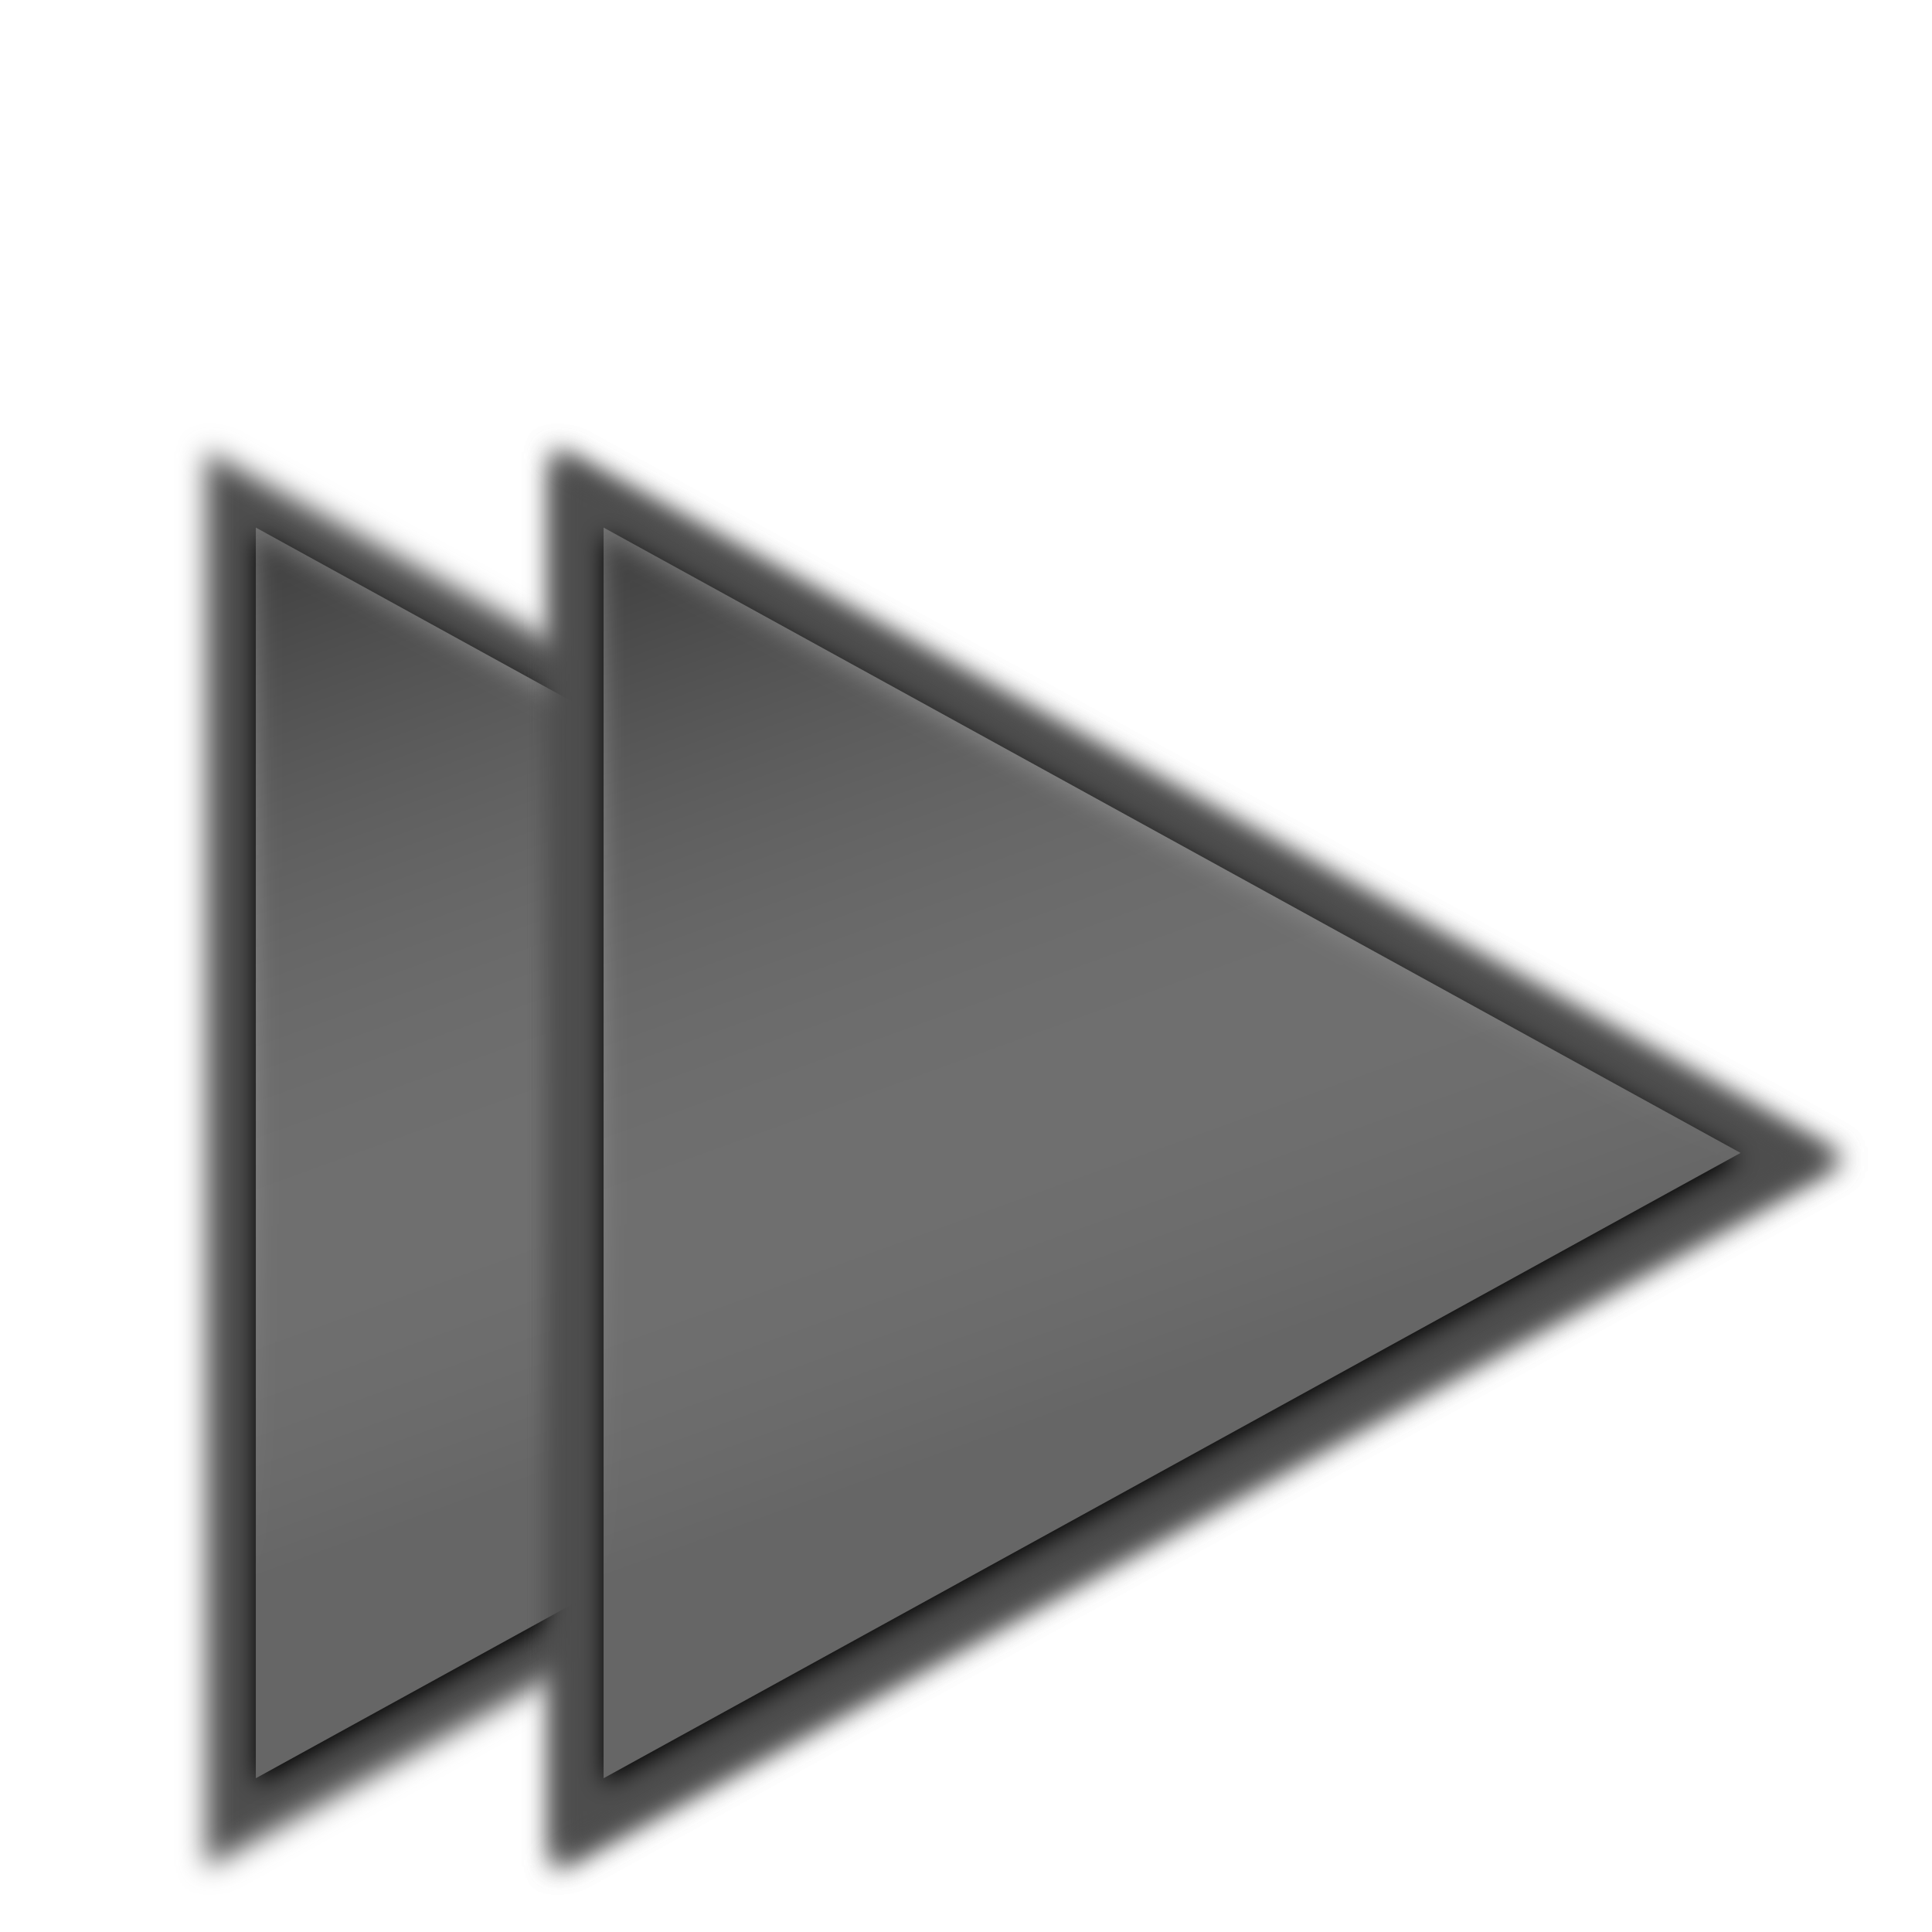
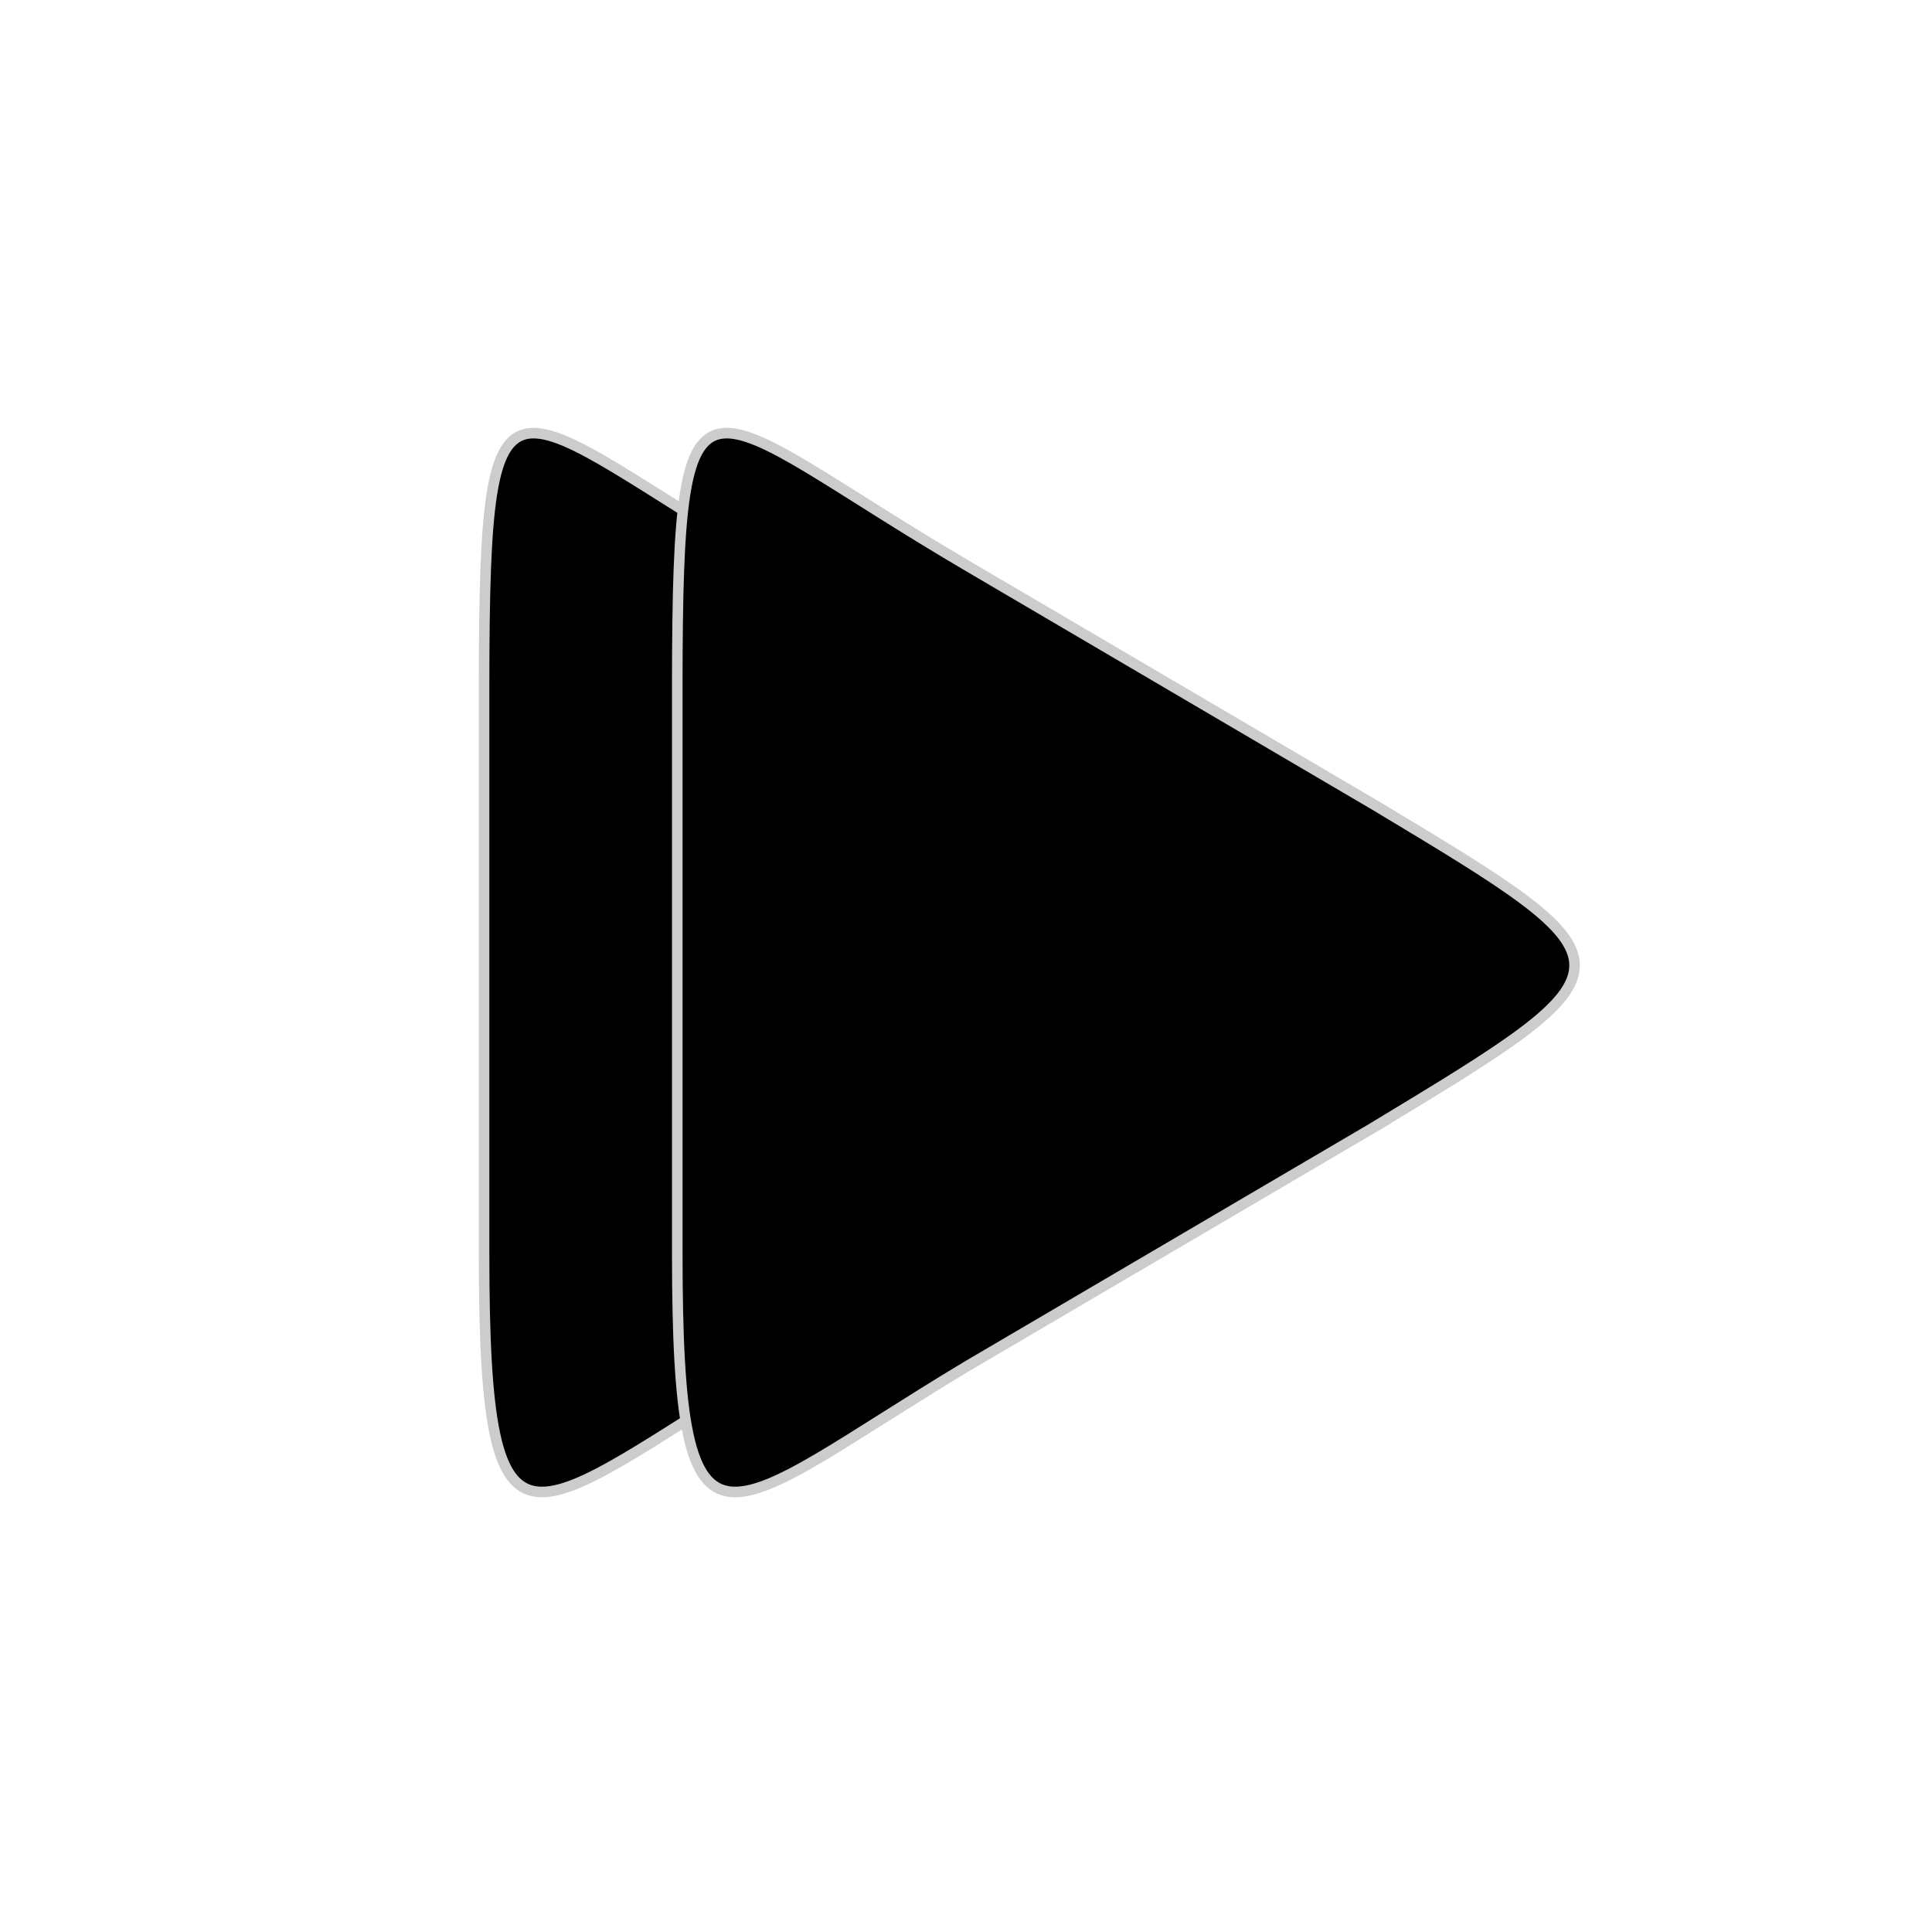
- <svg xmlns="http://www.w3.org/2000/svg" xmlns:xlink="http://www.w3.org/1999/xlink" width="300" height="300" viewBox="0 0 300 300" id="svg2" version="1.1">
-   <defs id="defs4">
-     <linearGradient id="linearGradient4176">
-       <stop style="stop-color:#666666;stop-opacity:1" offset="0" id="stop4178" />
-       <stop style="stop-color:#f9f9f9;stop-opacity:0.2" offset="1" id="stop4180" />
-     </linearGradient>
-     <filter style="color-interpolation-filters:sRGB" id="filter4146" x="-0.025" width="1.05" y="-0.023" height="1.046">
-       <feGaussianBlur stdDeviation="2.1" id="feGaussianBlur4148" />
-     </filter>
-     <filter style="color-interpolation-filters:sRGB" id="filter4166" x="-0.013" width="1.025" y="-0.011" height="1.023">
-       <feGaussianBlur stdDeviation="0.927" id="feGaussianBlur4168" />
-     </filter>
-     <linearGradient xlink:href="#linearGradient4176" id="linearGradient4179" gradientUnits="userSpaceOnUse" gradientTransform="translate(36,-0.9770891)" x1="111.465" y1="227.389" x2="55.468" y2="72.52" />
-     <linearGradient xlink:href="#linearGradient4176" id="linearGradient4181" gradientUnits="userSpaceOnUse" gradientTransform="translate(36,-0.9770891)" x1="111.465" y1="227.389" x2="55.468" y2="72.52" />
-     <linearGradient xlink:href="#linearGradient4176" id="linearGradient4212" gradientUnits="userSpaceOnUse" gradientTransform="translate(-18,-0.9770891)" x1="111.465" y1="227.389" x2="55.468" y2="72.52" />
-     <filter style="color-interpolation-filters:sRGB" id="filter4169" x="-0.025" width="1.05" y="-0.023" height="1.046">
-       <feGaussianBlur stdDeviation="1.854" id="feGaussianBlur4171" />
-     </filter>
-     <filter style="color-interpolation-filters:sRGB" id="filter4192" x="-0.025" width="1.05" y="-0.023" height="1.046">
-       <feGaussianBlur stdDeviation="1.854" id="feGaussianBlur4194" />
-     </filter>
-   </defs>
-   <g style="display:inline" id="g4197">
-     <path id="path4199" d="M 32,70 32,290 232,180 Z" style="fill:#4d4d4d;fill-rule:evenodd;stroke:none;stroke-width:1px;stroke-linecap:butt;stroke-linejoin:miter;stroke-opacity:1;filter:url(#filter4146)" />
-     <path style="fill:#{sdcol(clrIconRecInactive)};fill-rule:evenodd;stroke:none;stroke-width:1px;stroke-linecap:butt;stroke-linejoin:miter;stroke-opacity:{sdcol(clrIconRecInactive)};filter:url(#filter4192)" d="m 39.725,82.898 0,194.205 L 216.275,180 Z" id="path4201" />
-     <path id="path4203" d="m 39.725,81.92 0,194.205 176.55,-97.102 z" style="display:inline;fill:url(#linearGradient4212);fill-opacity:1;fill-rule:evenodd;stroke:none;stroke-width:1px;stroke-linecap:butt;stroke-linejoin:miter;stroke-opacity:1" />
+ <svg xmlns="http://www.w3.org/2000/svg" width="200" height="200" viewBox="0 0 200 200" id="svg2" version="1.1">
+   <defs id="defs4" />
+   <g id="layer2" style="display:inline" />
+   <g id="layer1" transform="translate(0,-852.3621)" style="display:inline">
+     <path style="opacity:1;fill:none;fill-opacity:1;stroke:#{sdcol(clrIconRecInactive)};stroke-width:13.555;stroke-linecap:round;stroke-linejoin:miter;stroke-miterlimit:4;stroke-dasharray:none;stroke-opacity:{sdopac(clrIconRecInactive)}" id="path4684" d="M 170.187,1010.074 A 90.868,90.845 0 0 1 42.338,1022.563 90.868,90.845 0 0 1 29.749,894.756 90.868,90.845 0 0 1 157.579,882.074 a 90.868,90.845 0 0 1 12.782,127.788" />
  </g>
-   <g id="g4154" style="display:inline">
-     <g id="g4173">
-       <path style="fill:#4d4d4d;fill-rule:evenodd;stroke:none;stroke-width:1px;stroke-linecap:butt;stroke-linejoin:miter;stroke-opacity:1;filter:url(#filter4146)" d="M 86,70 86,290 286,180 Z" id="path4148" />
-       <path id="path4150" d="m 93.725,82.898 0,194.205 L 270.275,180 Z" style="fill:#{sdcol(clrIconRecInactive)};fill-rule:evenodd;stroke:none;stroke-width:1px;stroke-linecap:butt;stroke-linejoin:miter;stroke-opacity:{sdopac(clrIconRecInactive)};filter:url(#filter4166)" />
-       <path style="display:inline;fill:url(#linearGradient4179);fill-opacity:1;fill-rule:evenodd;stroke:none;stroke-width:1px;stroke-linecap:butt;stroke-linejoin:miter;stroke-opacity:1" d="m 93.725,81.92 0,194.205 176.55,-97.102 z" id="path4152" />
-       <path id="path4157" d="M 86,70 86,290 286,180 Z" style="fill:#4d4d4d;fill-rule:evenodd;stroke:none;stroke-width:1px;stroke-linecap:butt;stroke-linejoin:miter;stroke-opacity:1;filter:url(#filter4146)" />
-       <path style="fill:#{sdcol(clrIconRecInactive)};fill-rule:evenodd;stroke:none;stroke-width:1px;stroke-linecap:butt;stroke-linejoin:miter;stroke-opacity:{sdopac(clrIconRecInactive)};filter:url(#filter4169)" d="m 93.725,82.898 0,194.205 L 270.275,180 Z" id="path4159" />
-       <path id="path4161" d="m 93.725,81.92 0,194.205 176.55,-97.102 z" style="display:inline;fill:url(#linearGradient4181);fill-opacity:1;fill-rule:evenodd;stroke:none;stroke-width:1px;stroke-linecap:butt;stroke-linejoin:miter;stroke-opacity:1" />
-     </g>
+   <g id="layer3">
+     <path id="path4140" d="M 122.043,116.804 80.051,141.463 C 54.839,156.628 50.111,164.765 50.111,129.756 l 0,-59.188 C 50.156,34.309 52.424,42.297 80.1,58.55 L 122.277,83.318 c 27.674,16.619 27.666,16.619 -0.234,33.486 z" style="opacity:1;fill:#{sdcol(clrIconRecInactive)};fill-opacity:{sdopac(clrIconRecInactive)};stroke:#cccccc;stroke-width:1.093;stroke-linecap:round;stroke-linejoin:miter;stroke-miterlimit:4;stroke-dasharray:none;stroke-opacity:1" />
+     <path style="opacity:1;fill:#{sdcol(clrIconRecInactive)};fill-opacity:{sdopac(clrIconRecInactive)};stroke:#cccccc;stroke-width:1.093;stroke-linecap:round;stroke-linejoin:miter;stroke-miterlimit:4;stroke-dasharray:none;stroke-opacity:1" d="m 142.043,116.804 -41.991,24.659 C 74.839,156.628 70.111,164.765 70.111,129.756 l 0,-59.188 C 70.156,34.309 72.424,42.297 100.1,58.55 l 42.176,24.768 c 27.674,16.619 27.666,16.619 -0.234,33.486 z" id="path4139" />
  </g>
</svg>
